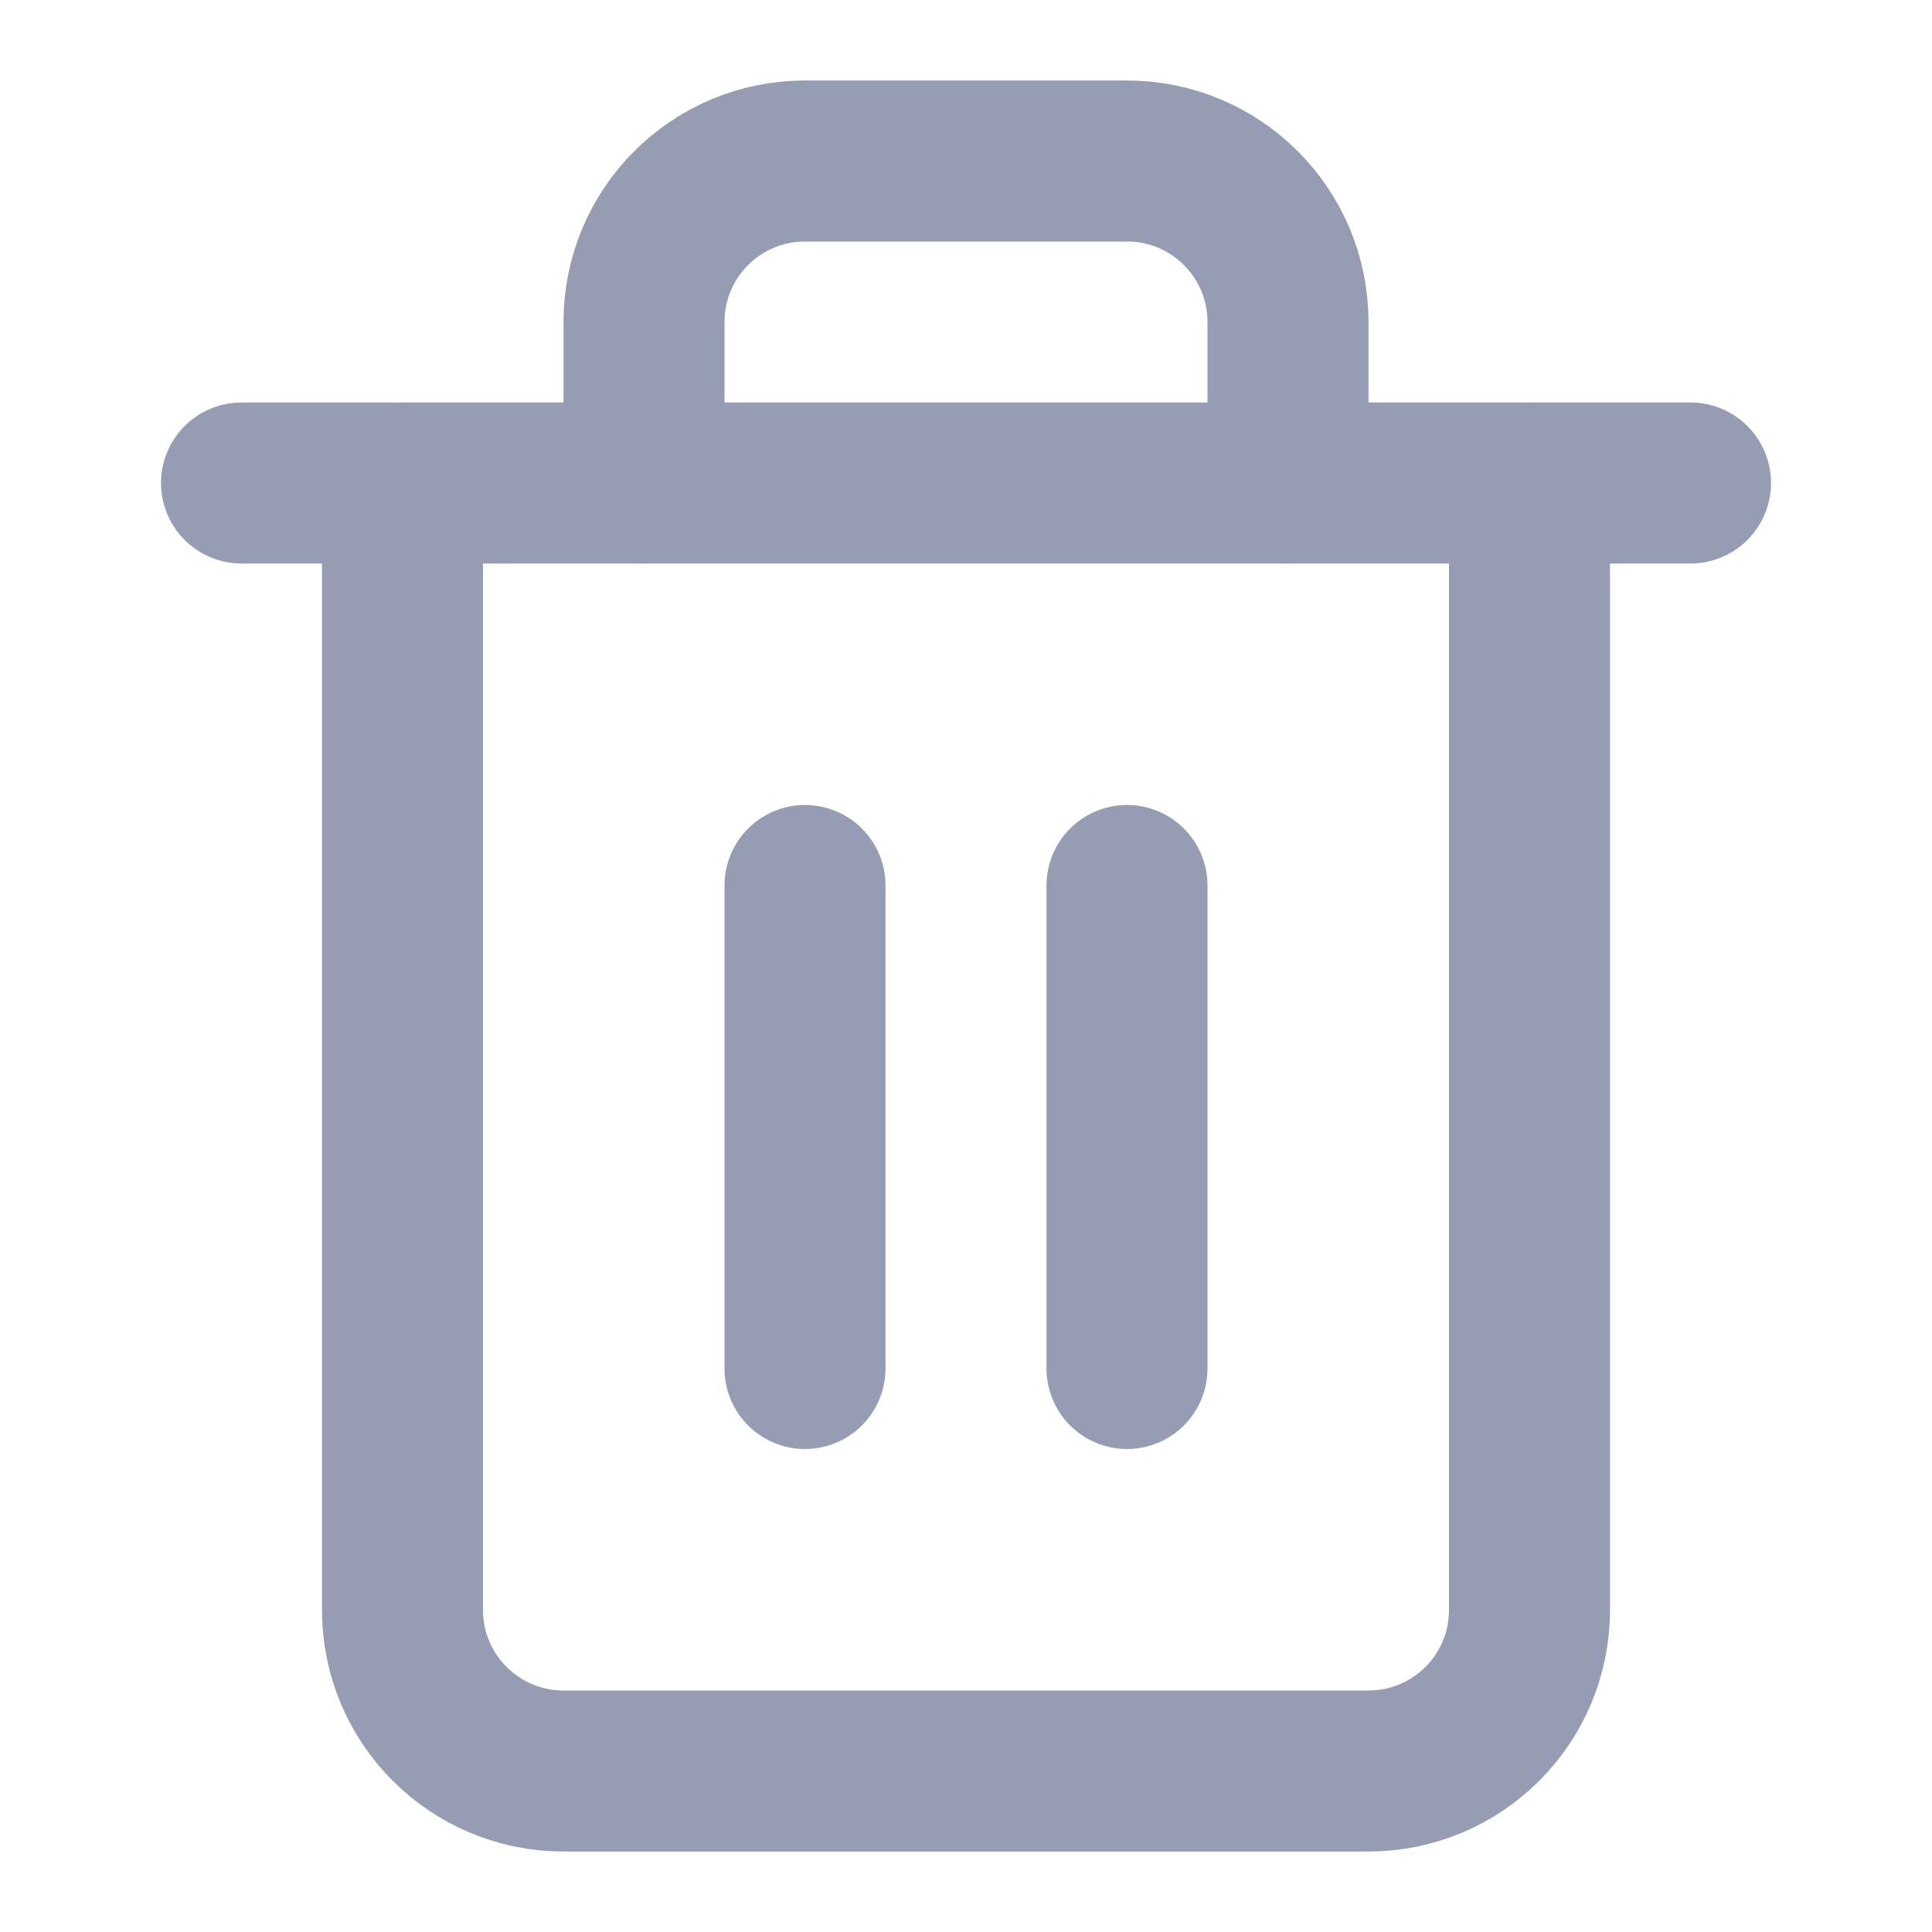
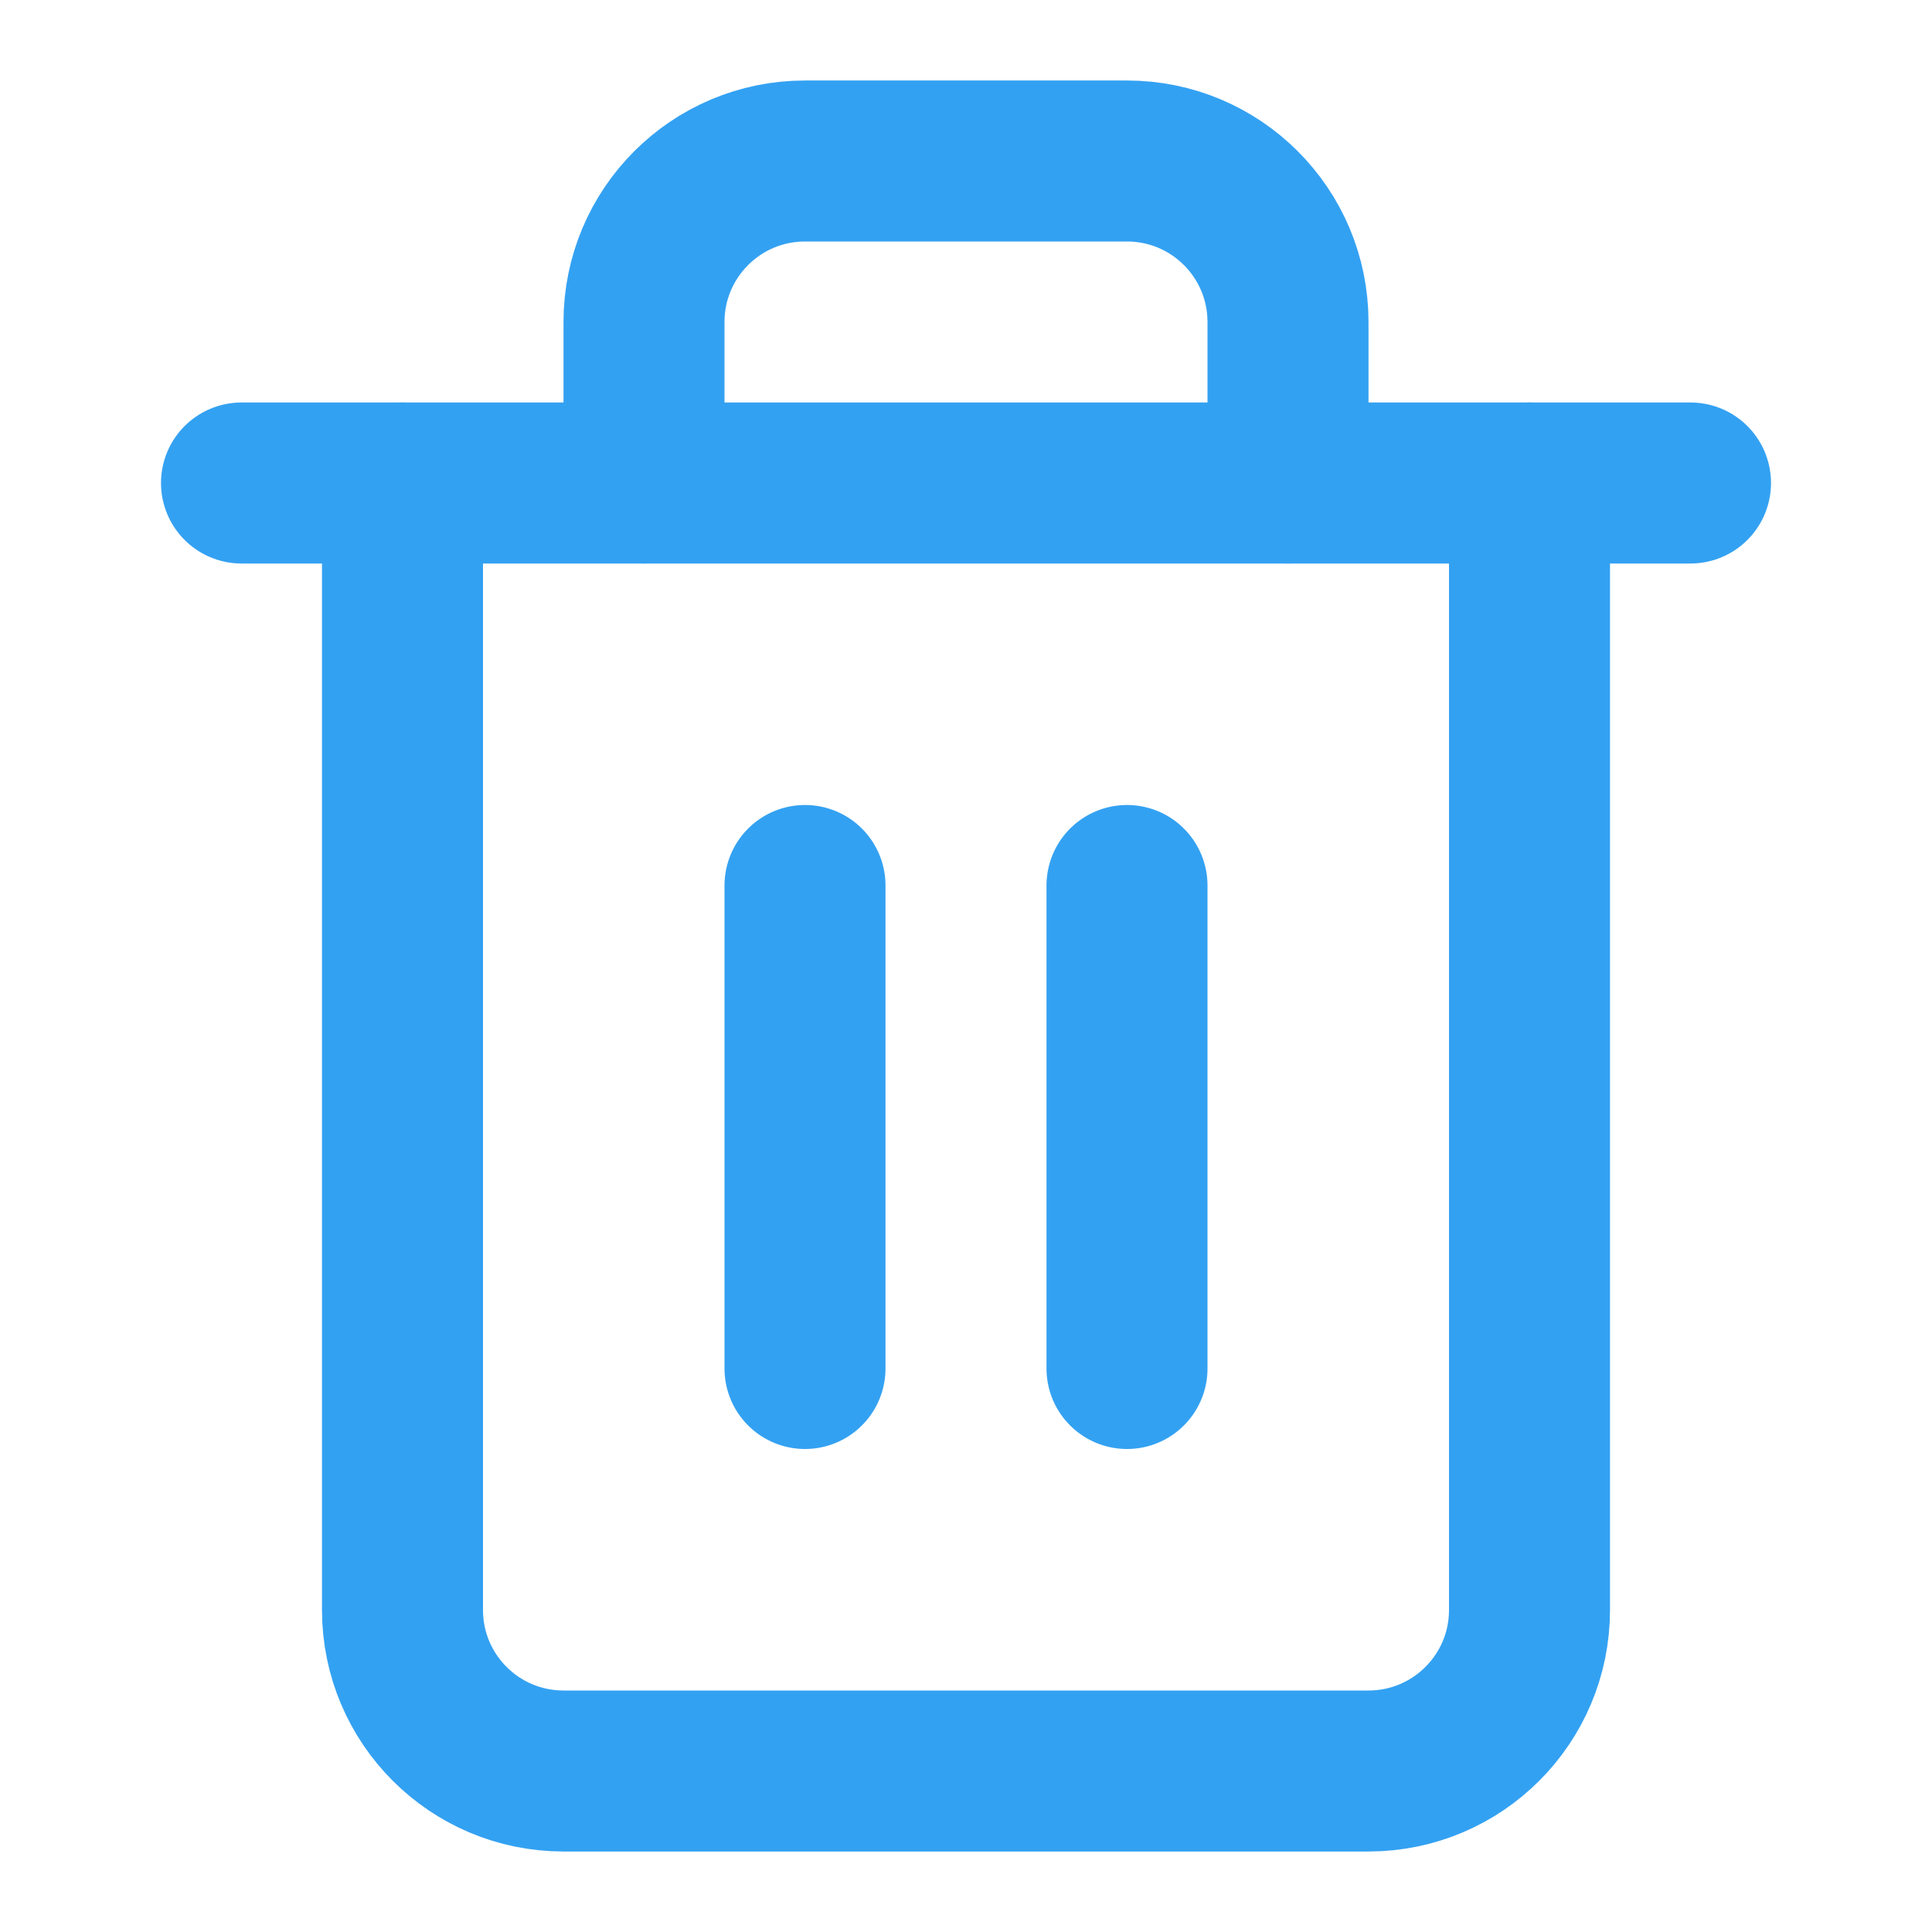
- <svg xmlns="http://www.w3.org/2000/svg" width="24" height="24" viewBox="0 0 24 24" fill="none" stroke="#969cb3" stroke-width="2" stroke-linecap="round" stroke-linejoin="round" class="feather feather-trash-2">
+ <svg xmlns="http://www.w3.org/2000/svg" width="24" height="24" viewBox="0 0 24 24" fill="none" stroke="#33A1F2" stroke-width="2" stroke-linecap="round" stroke-linejoin="round" class="feather feather-trash-2">
  <polyline points="3 6 5 6 21 6" />
  <path d="M19 6v14a2 2 0 0 1-2 2H7a2 2 0 0 1-2-2V6m3 0V4a2 2 0 0 1 2-2h4a2 2 0 0 1 2 2v2" />
  <line x1="10" y1="11" x2="10" y2="17" />
  <line x1="14" y1="11" x2="14" y2="17" />
</svg>
